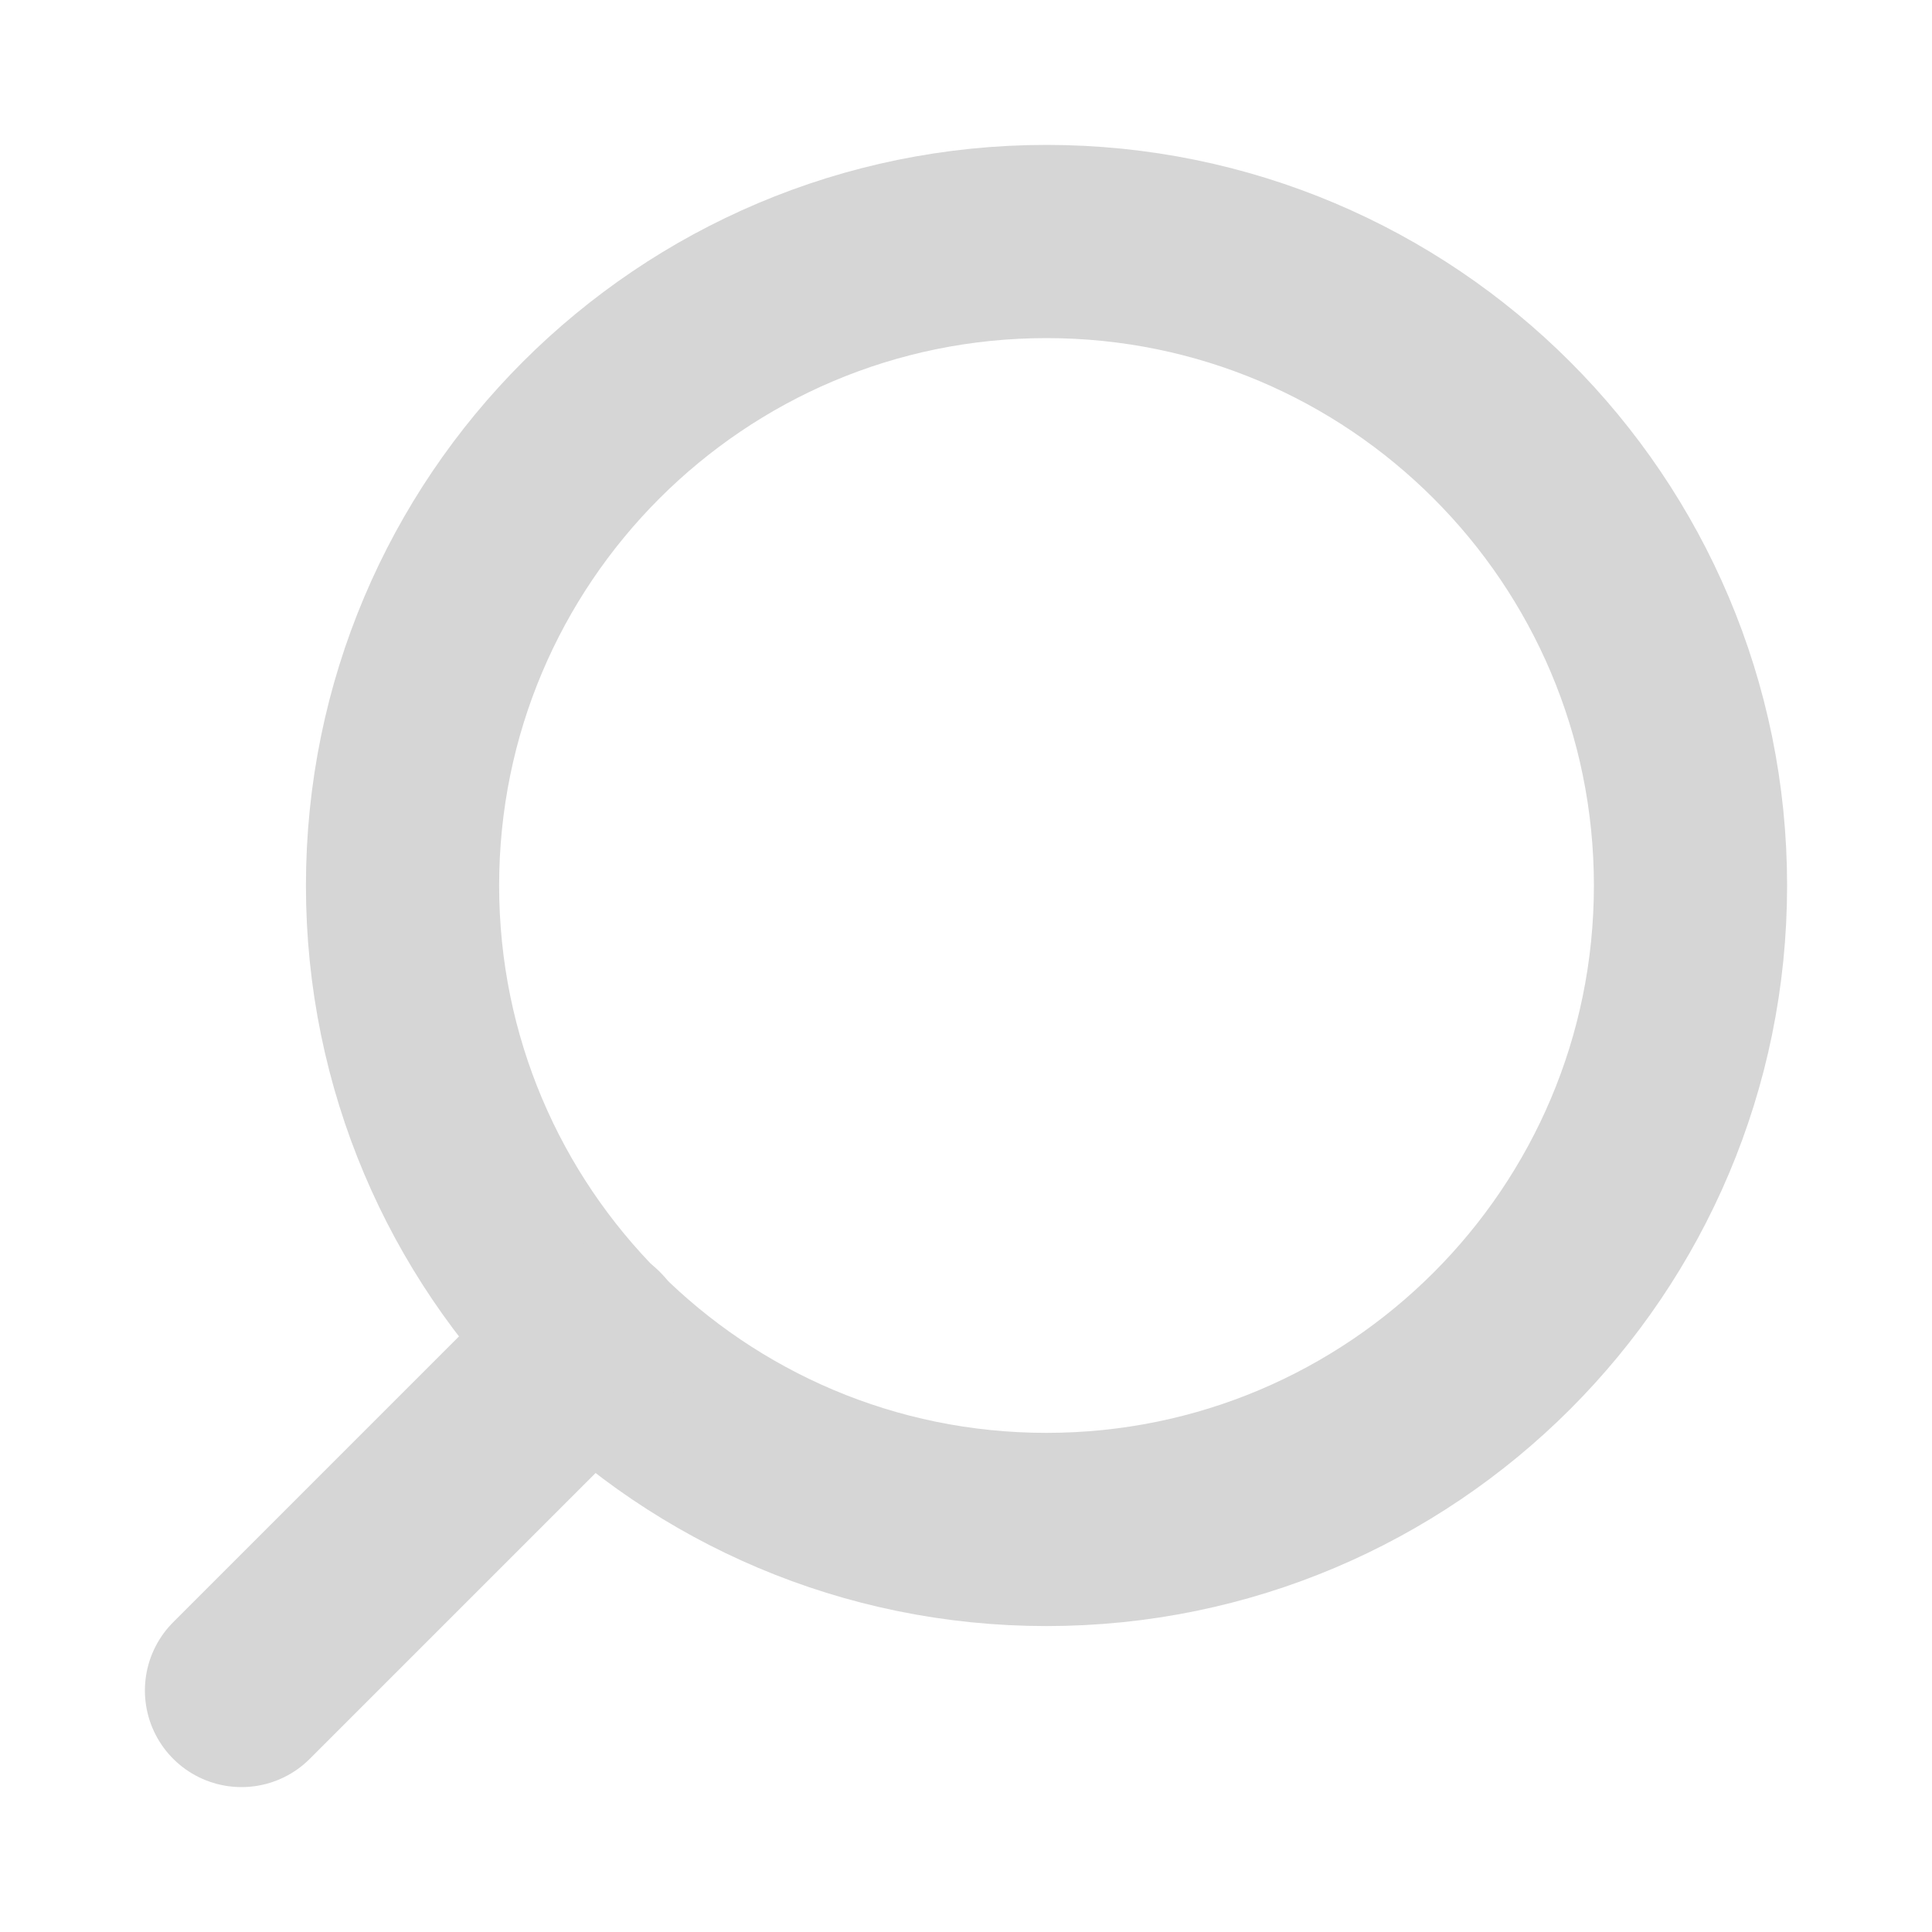
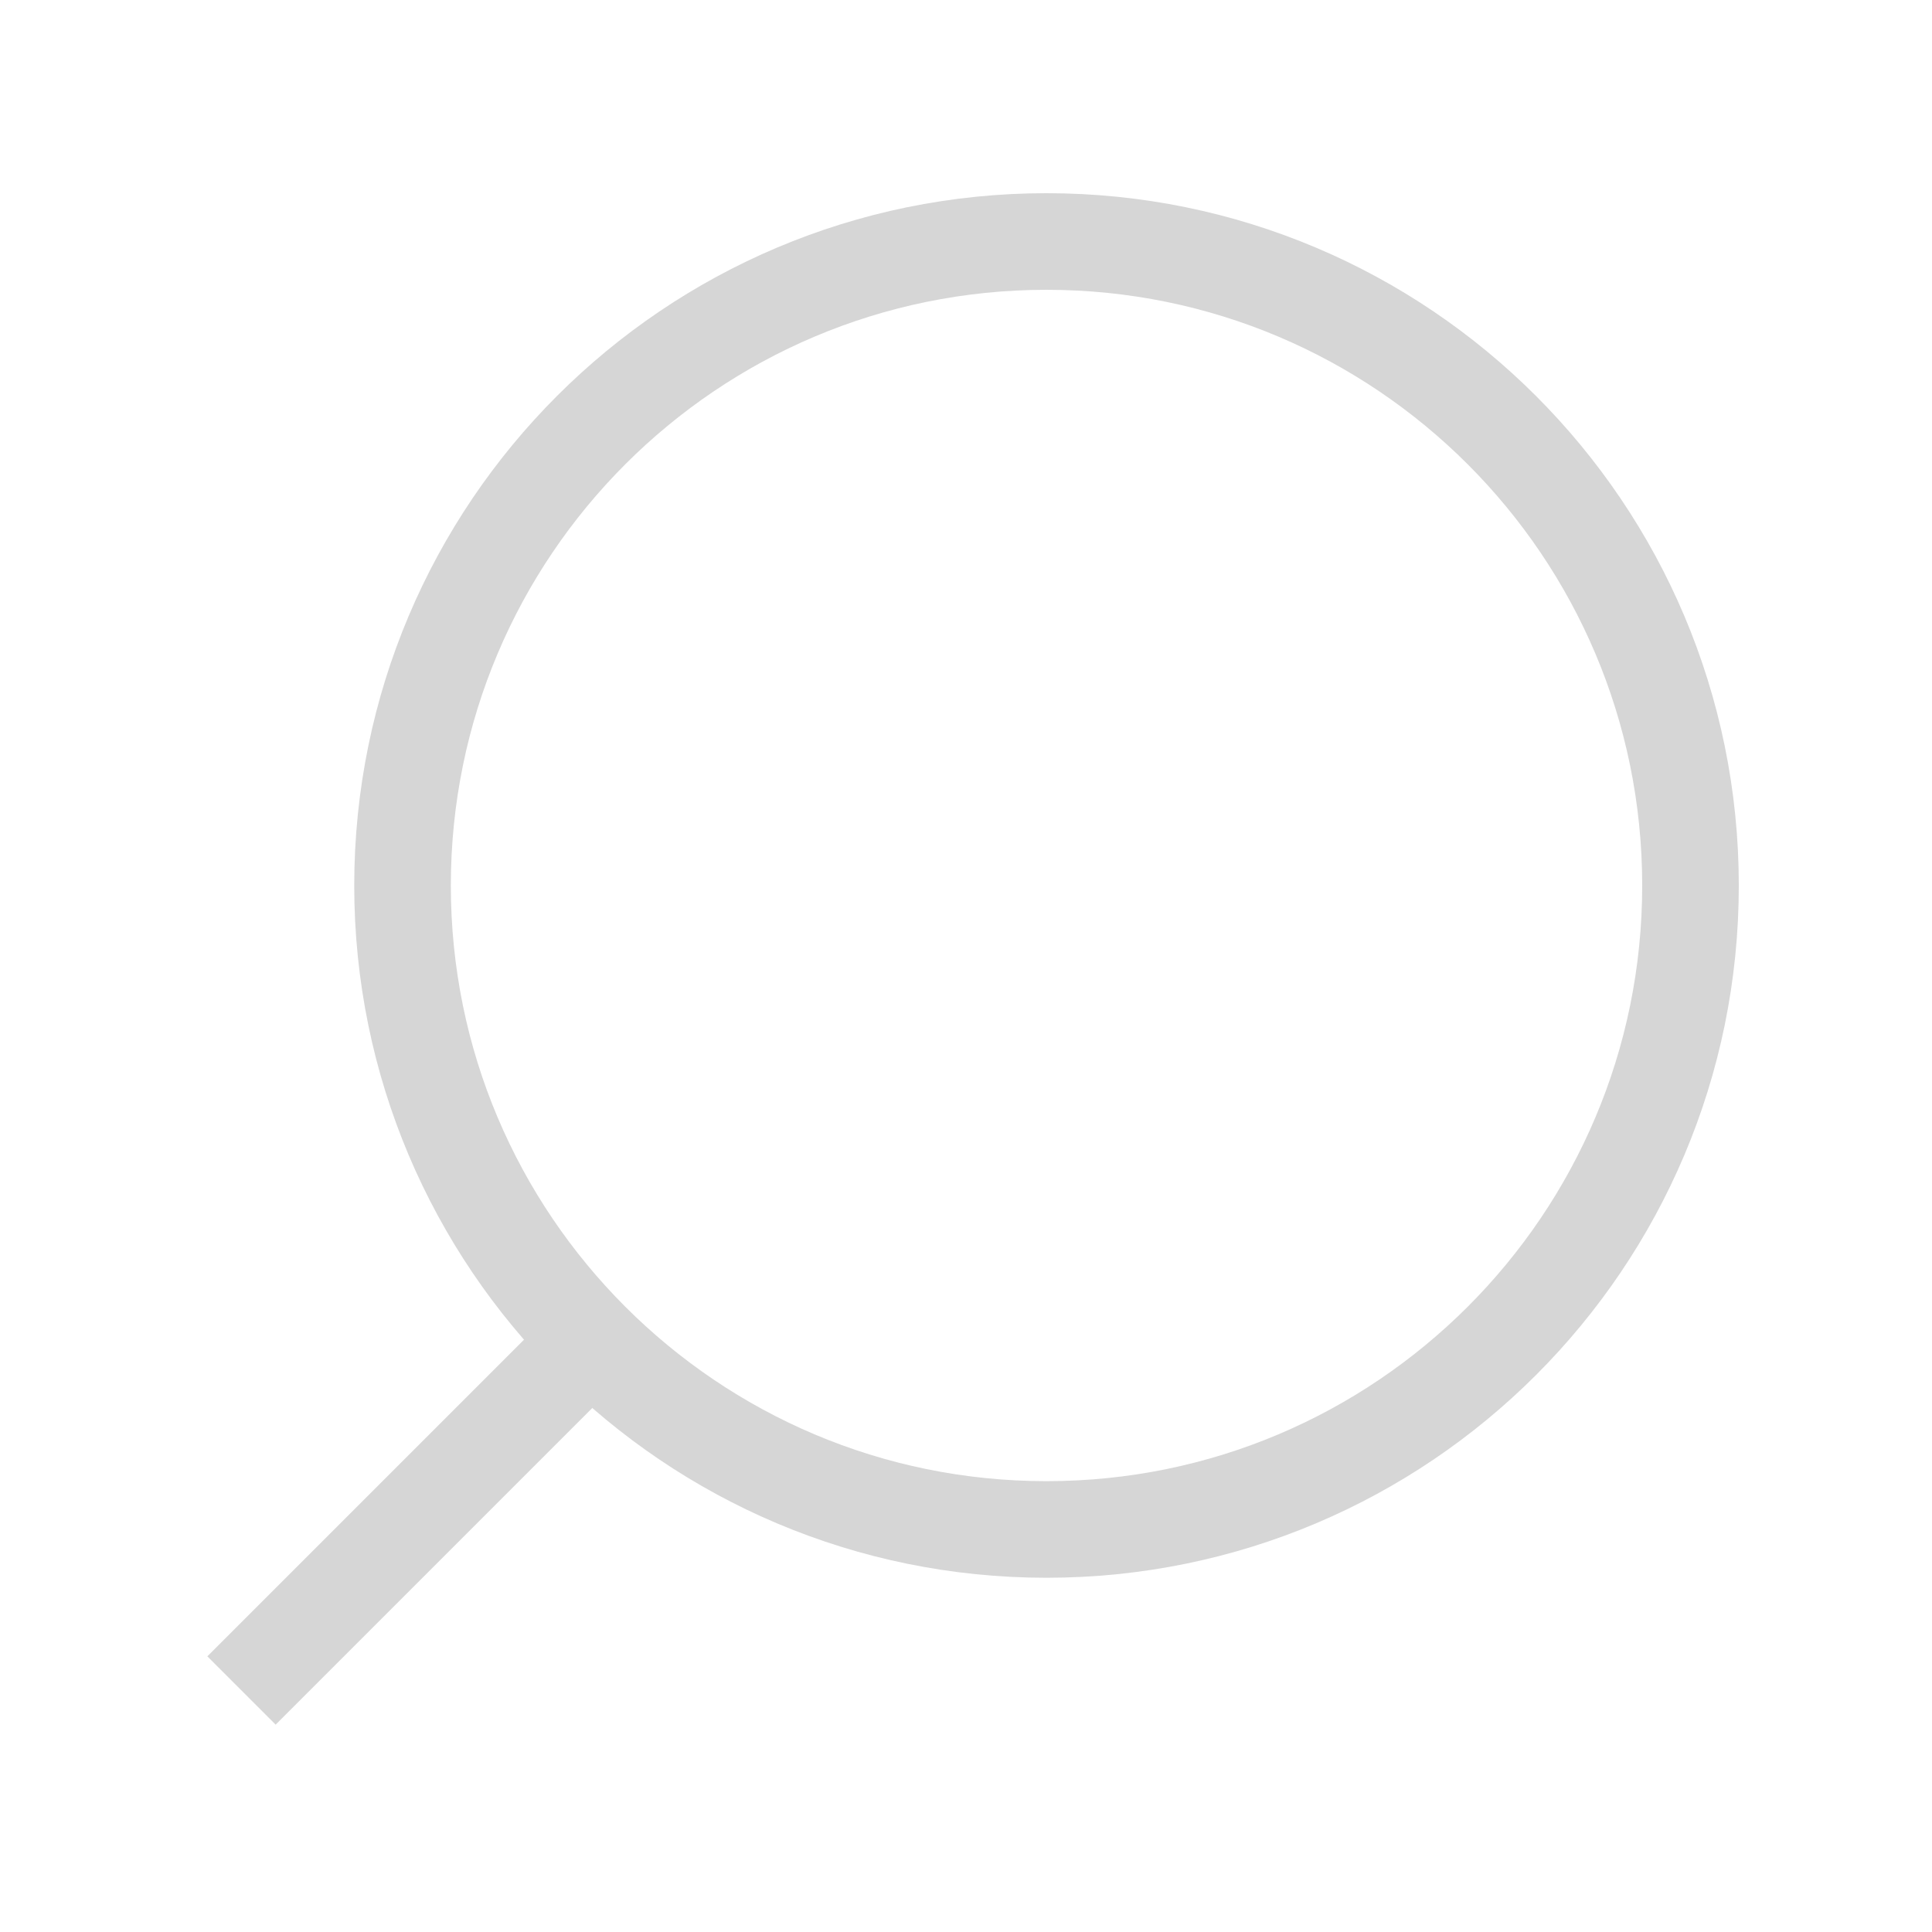
<svg xmlns="http://www.w3.org/2000/svg" width="20" height="20" viewBox="0 0 20 20" fill="none">
-   <path d="M4.167 9.167C4.167 12.849 7.151 15.833 10.833 15.833C14.515 15.833 17.5 12.849 17.5 9.167C17.5 5.485 14.515 2.5 10.833 2.5C7.151 2.5 4.167 5.485 4.167 9.167Z" stroke="#D6D6D6" stroke-width="2" stroke-linecap="round" stroke-linejoin="round" />
-   <path d="M2.5 17.5L6.125 13.875" stroke="#D6D6D6" stroke-width="2" stroke-linecap="round" stroke-linejoin="round" />
+   <path d="M4.167 9.167C4.167 12.849 7.151 15.833 10.833 15.833C14.515 15.833 17.5 12.849 17.5 9.167C17.5 5.485 14.515 2.5 10.833 2.5C7.151 2.5 4.167 5.485 4.167 9.167Z" stroke="#D6D6D6" strokeWidth="2" strokeLinecap="round" strokeLinejoin="round" />
+   <path d="M2.5 17.5L6.125 13.875" stroke="#D6D6D6" strokeWidth="2" strokeLinecap="round" strokeLinejoin="round" />
</svg>
